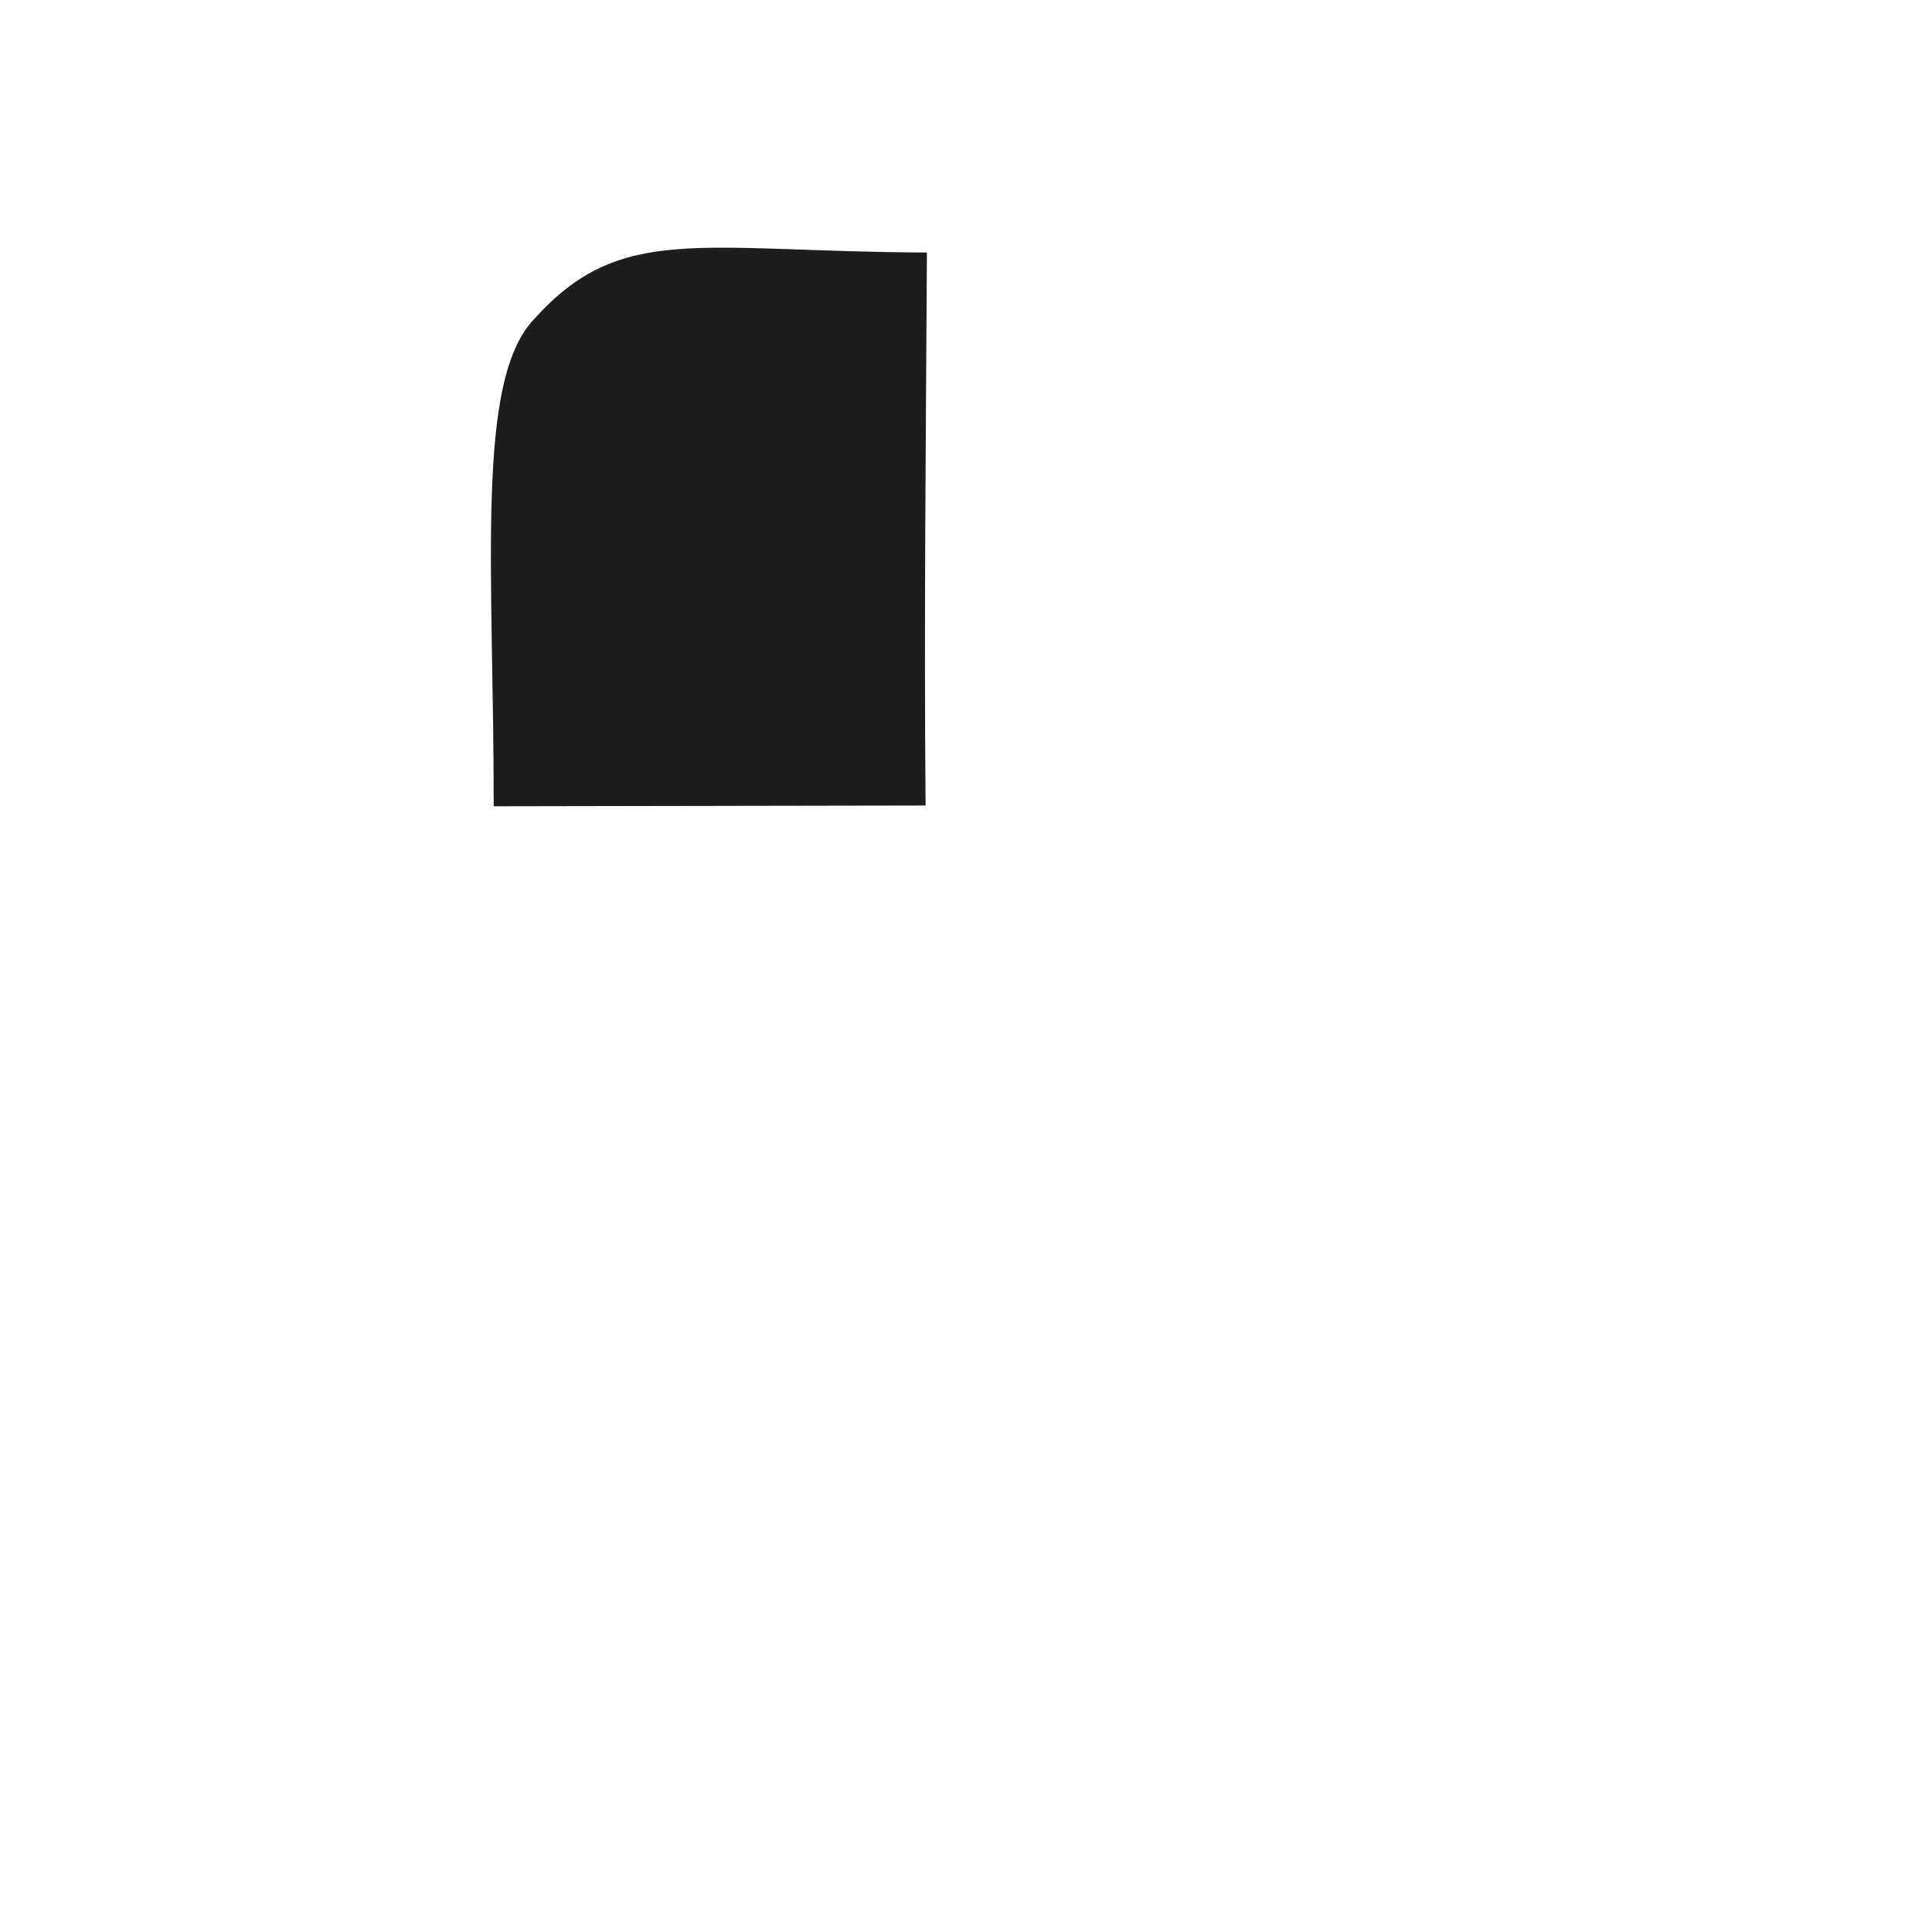
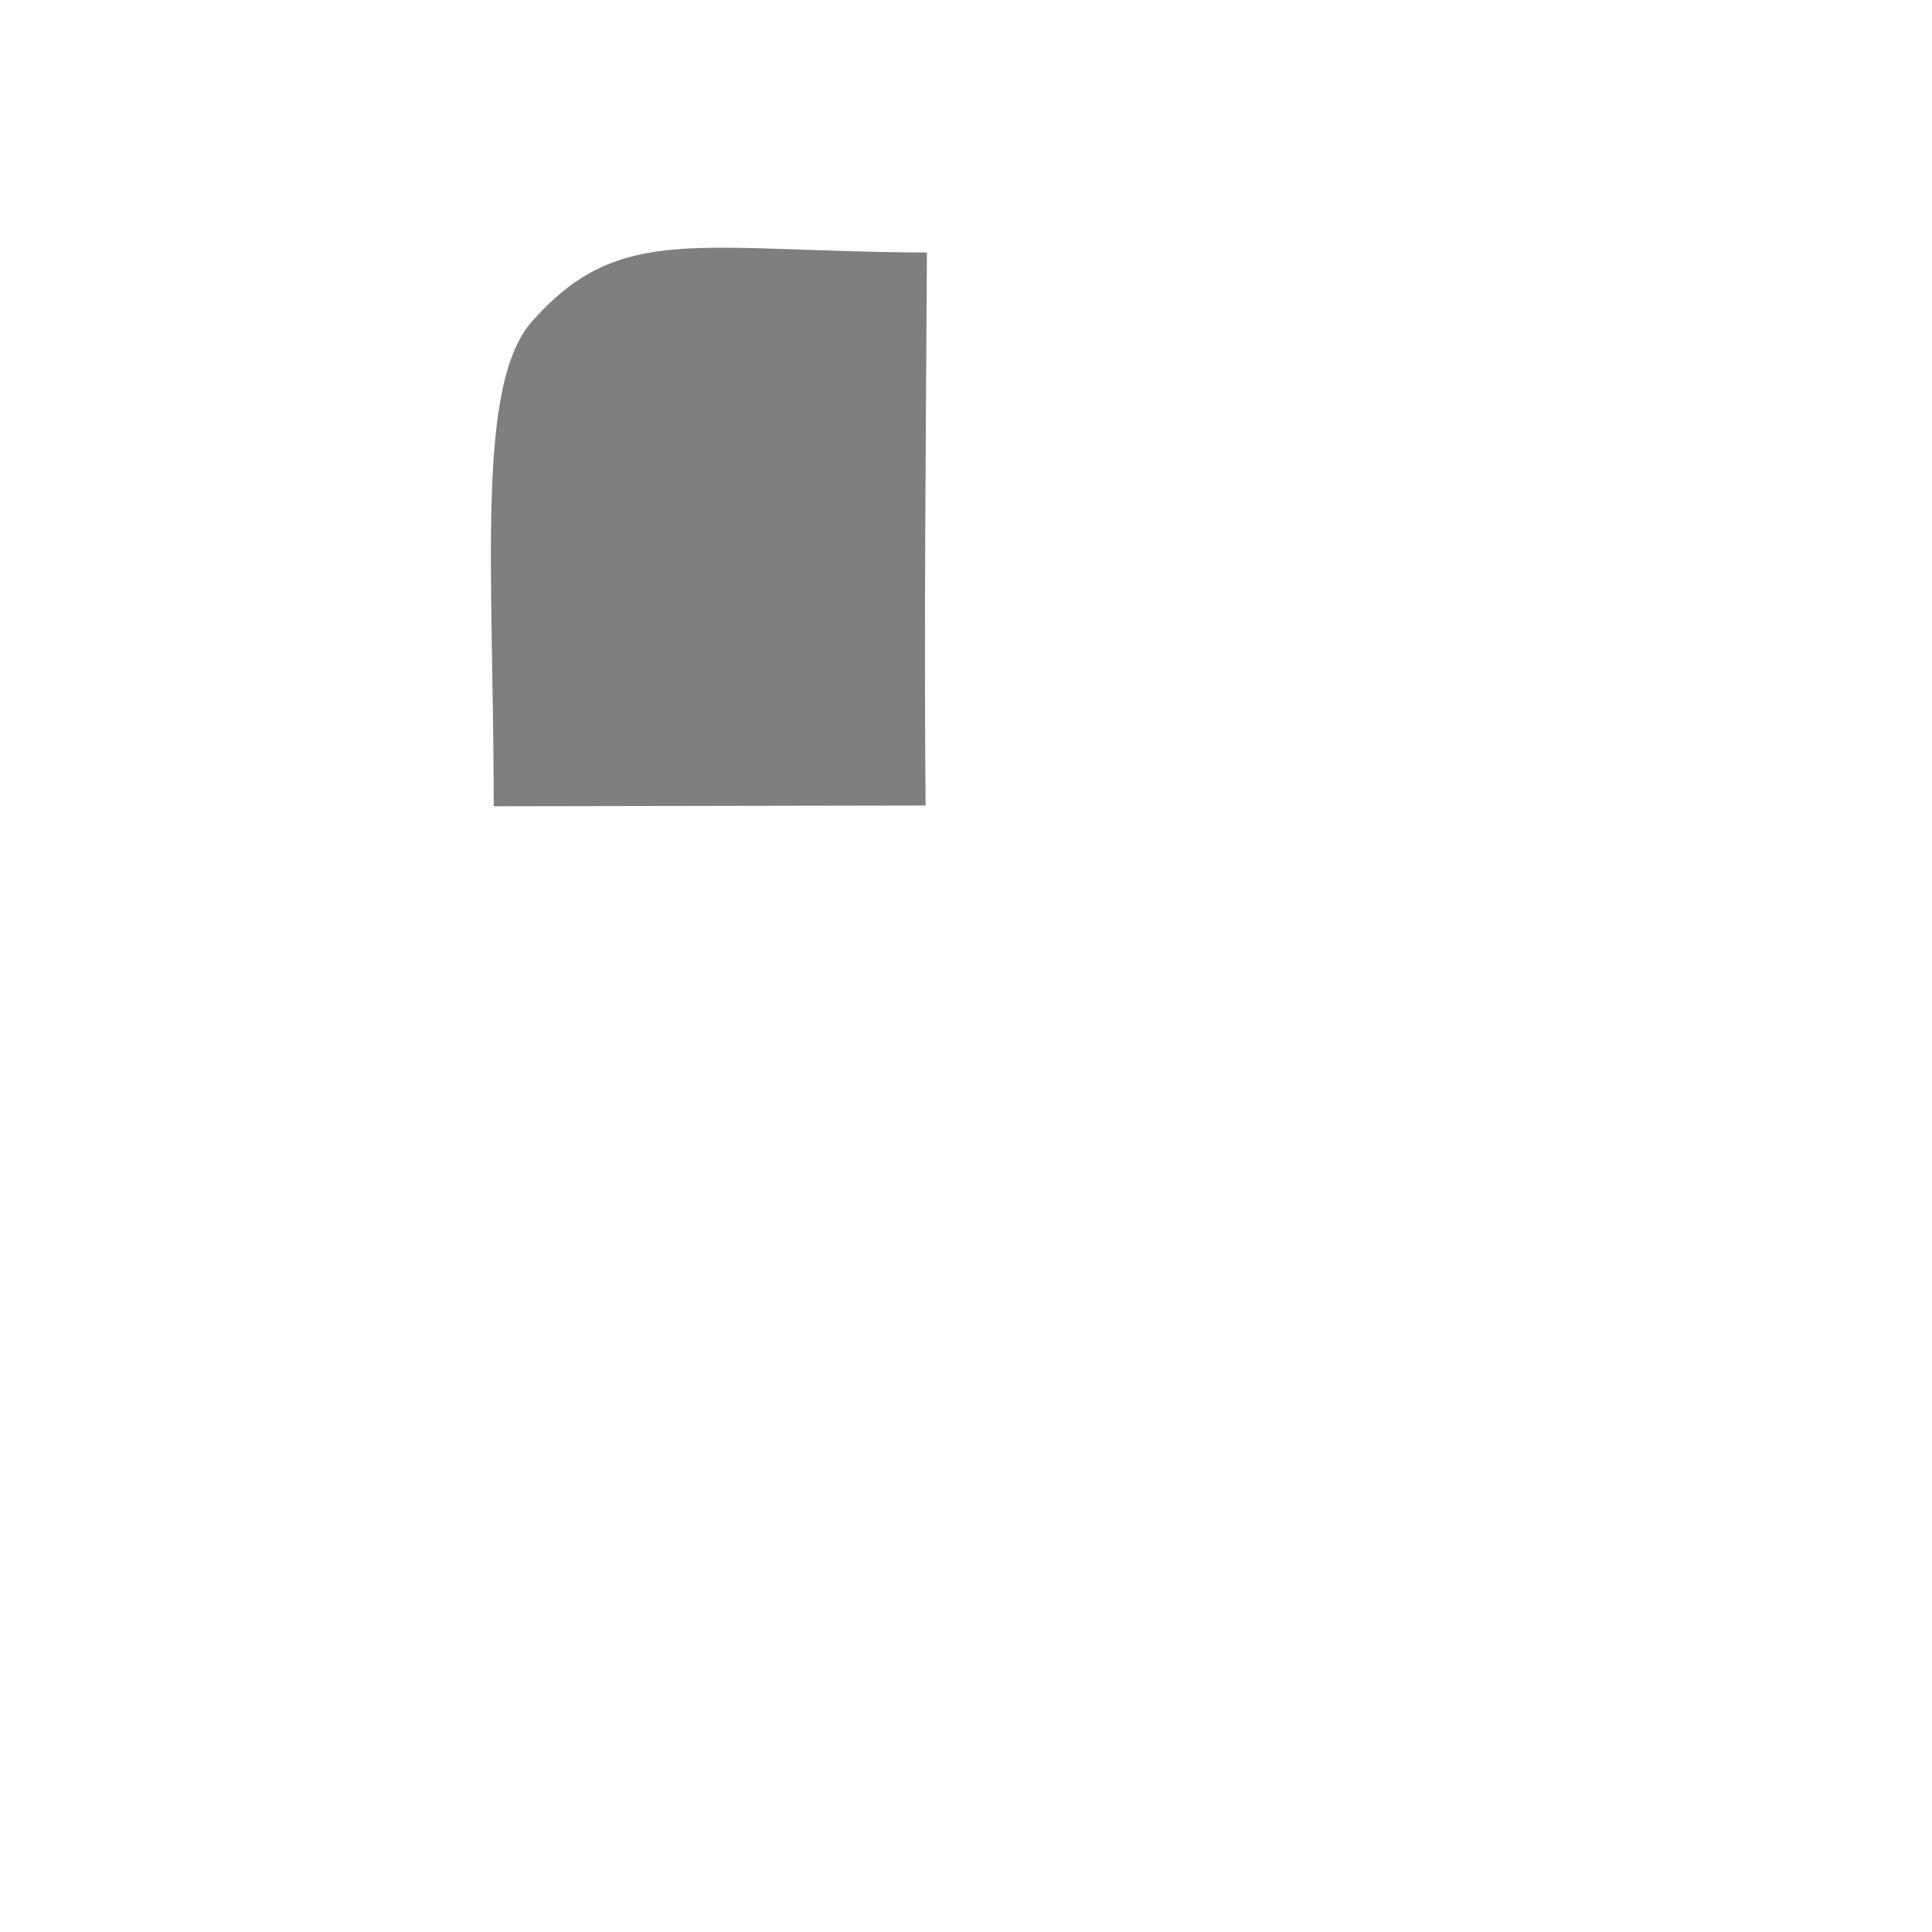
<svg xmlns="http://www.w3.org/2000/svg" xmlns:xlink="http://www.w3.org/1999/xlink" id="svg1770" height="48px" width="48px" version="1.1">
  <defs id="defs3">
    <linearGradient id="linearGradient4270">
      <stop style="stop-color:#000000;stop-opacity:1;" offset="0" id="stop4272" />
      <stop style="stop-color:#f3f3f3;stop-opacity:0.945;" offset="1" id="stop4274" />
    </linearGradient>
    <linearGradient id="linearGradient4256">
      <stop style="stop-color:#809fc1;stop-opacity:0.819" offset="0" id="stop4258" />
      <stop style="stop-color:#729fcf;stop-opacity:0;" offset="1" id="stop4260" />
    </linearGradient>
    <linearGradient id="linearGradient4237">
      <stop style="stop-color:#d2d2d2;stop-opacity:0.664;" offset="0" id="stop4239" />
      <stop style="stop-color:#000000;stop-opacity:0" offset="1" id="stop4241" />
    </linearGradient>
    <linearGradient id="linearGradient2103">
      <stop style="stop-color:#ffffff;stop-opacity:1;" offset="0" id="stop2105" />
      <stop style="stop-color:#ebebed;stop-opacity:1;" offset="1" id="stop2107" />
    </linearGradient>
    <linearGradient id="linearGradient2064">
      <stop style="stop-color:#b2b2b2;stop-opacity:1;" offset="0" id="stop2066" />
      <stop style="stop-color:#dcdcde;stop-opacity:1;" offset="1" id="stop2068" />
    </linearGradient>
    <linearGradient id="linearGradient2052">
      <stop style="stop-color:#aaaaaa;stop-opacity:1;" offset="0" id="stop2054" />
      <stop style="stop-color:#c8c8ca;stop-opacity:1;" offset="1" id="stop2056" />
    </linearGradient>
    <linearGradient id="linearGradient1784">
      <stop id="stop1785" offset="0" style="stop-color:#ffffff;stop-opacity:1;" />
      <stop id="stop1786" offset="1" style="stop-color:#dcdcde;stop-opacity:1;" />
    </linearGradient>
    <linearGradient y2="549.613" x2="511.689" y1="259.819" x1="250.054" gradientTransform="matrix(1.593044,0,0,1.241206,-129.6924,-73.34169)" gradientUnits="userSpaceOnUse" id="linearGradient1789" xlink:href="#linearGradient1784" />
    <linearGradient gradientUnits="userSpaceOnUse" y2="1222.128" x2="69.097" y1="1468.668" x1="205.673" gradientTransform="matrix(2.470094,0,0,0.404843,-5.695438,24.53693)" id="linearGradient1794" xlink:href="#linearGradient2052" />
    <linearGradient gradientUnits="userSpaceOnUse" y2="65.462" x2="1180.534" y1="284.347" x1="1390.407" gradientTransform="matrix(0.493865,0,0,2.024845,-5.695438,24.53693)" id="linearGradient1804" xlink:href="#linearGradient2064" />
    <linearGradient y2="549.613" x2="511.689" y1="259.819" x1="250.054" gradientTransform="matrix(1.593044,0,0,1.241206,-129.6924,-73.34169)" gradientUnits="userSpaceOnUse" id="linearGradient2083" xlink:href="#linearGradient1784" />
    <linearGradient y2="1222.128" x2="69.097" y1="1468.668" x1="205.673" gradientTransform="matrix(2.470094,0,0,0.404843,-5.695438,24.53693)" gradientUnits="userSpaceOnUse" id="linearGradient2085" xlink:href="#linearGradient2052" />
    <linearGradient y2="65.462" x2="1180.534" y1="284.347" x1="1390.407" gradientTransform="matrix(0.493865,0,0,2.024845,-5.695438,24.53693)" gradientUnits="userSpaceOnUse" id="linearGradient2087" xlink:href="#linearGradient2064" />
    <radialGradient xlink:href="#linearGradient4256" id="radialGradient4264" cx="31.908" cy="29.354" fx="31.908" fy="29.354" r="9.344" gradientTransform="matrix(1.347349,4.2658863e-8,-6.9407817e-8,2.192195,-11.08326,-34.21745)" gradientUnits="userSpaceOnUse" />
    <linearGradient xlink:href="#linearGradient4270" id="linearGradient4282" gradientUnits="userSpaceOnUse" x1="31.36" y1="8.405" x2="3.772" y2="8.405" gradientTransform="translate(0,-0.116931)" />
  </defs>
  <g id="layer1">
-     <path style="font-size:medium;font-style:normal;font-variant:normal;font-weight:normal;font-stretch:normal;text-indent:0;text-align:start;text-decoration:none;line-height:normal;letter-spacing:normal;word-spacing:normal;text-transform:none;direction:ltr;block-progression:tb;writing-mode:lr-tb;text-anchor:start;color:#000000;fill:#000000;fill-opacity:0.885;fill-rule:nonzero;stroke:none;stroke-width:1;marker:none;visibility:visible;display:inline;overflow:visible;enable-background:accumulate;font-family:aakar;-inkscape-font-specification:aakar" d="m 13.263,7.935 c -1.46,1.545 -0.997,6.188 -0.997,12.097 0,0 10.73,-0.019 10.73,-0.019 -0.04,-4.586 0.008,-9.157 0.033,-13.739 -5.691,-0.026 -7.608,-0.745 -9.766,1.662 z" id="rect4600" />
+     <path style="font-size:medium;font-style:normal;font-variant:normal;font-weight:normal;font-stretch:normal;text-indent:0;text-align:start;text-decoration:none;line-height:normal;letter-spacing:normal;word-spacing:normal;text-transform:none;direction:ltr;block-progression:tb;writing-mode:lr-tb;text-anchor:start;color:#000000;fill:#000000;fill-opacity:0.502;fill-rule:nonzero;stroke:none;stroke-width:1;marker:none;visibility:visible;display:inline;overflow:visible;enable-background:accumulate;font-family:aakar;-inkscape-font-specification:aakar" d="m 13.263,7.935 c -1.46,1.545 -0.997,6.188 -0.997,12.097 0,0 10.73,-0.019 10.73,-0.019 -0.04,-4.586 0.008,-9.157 0.033,-13.739 -5.691,-0.026 -7.608,-0.745 -9.766,1.662 z" id="rect4600" />
  </g>
</svg>
